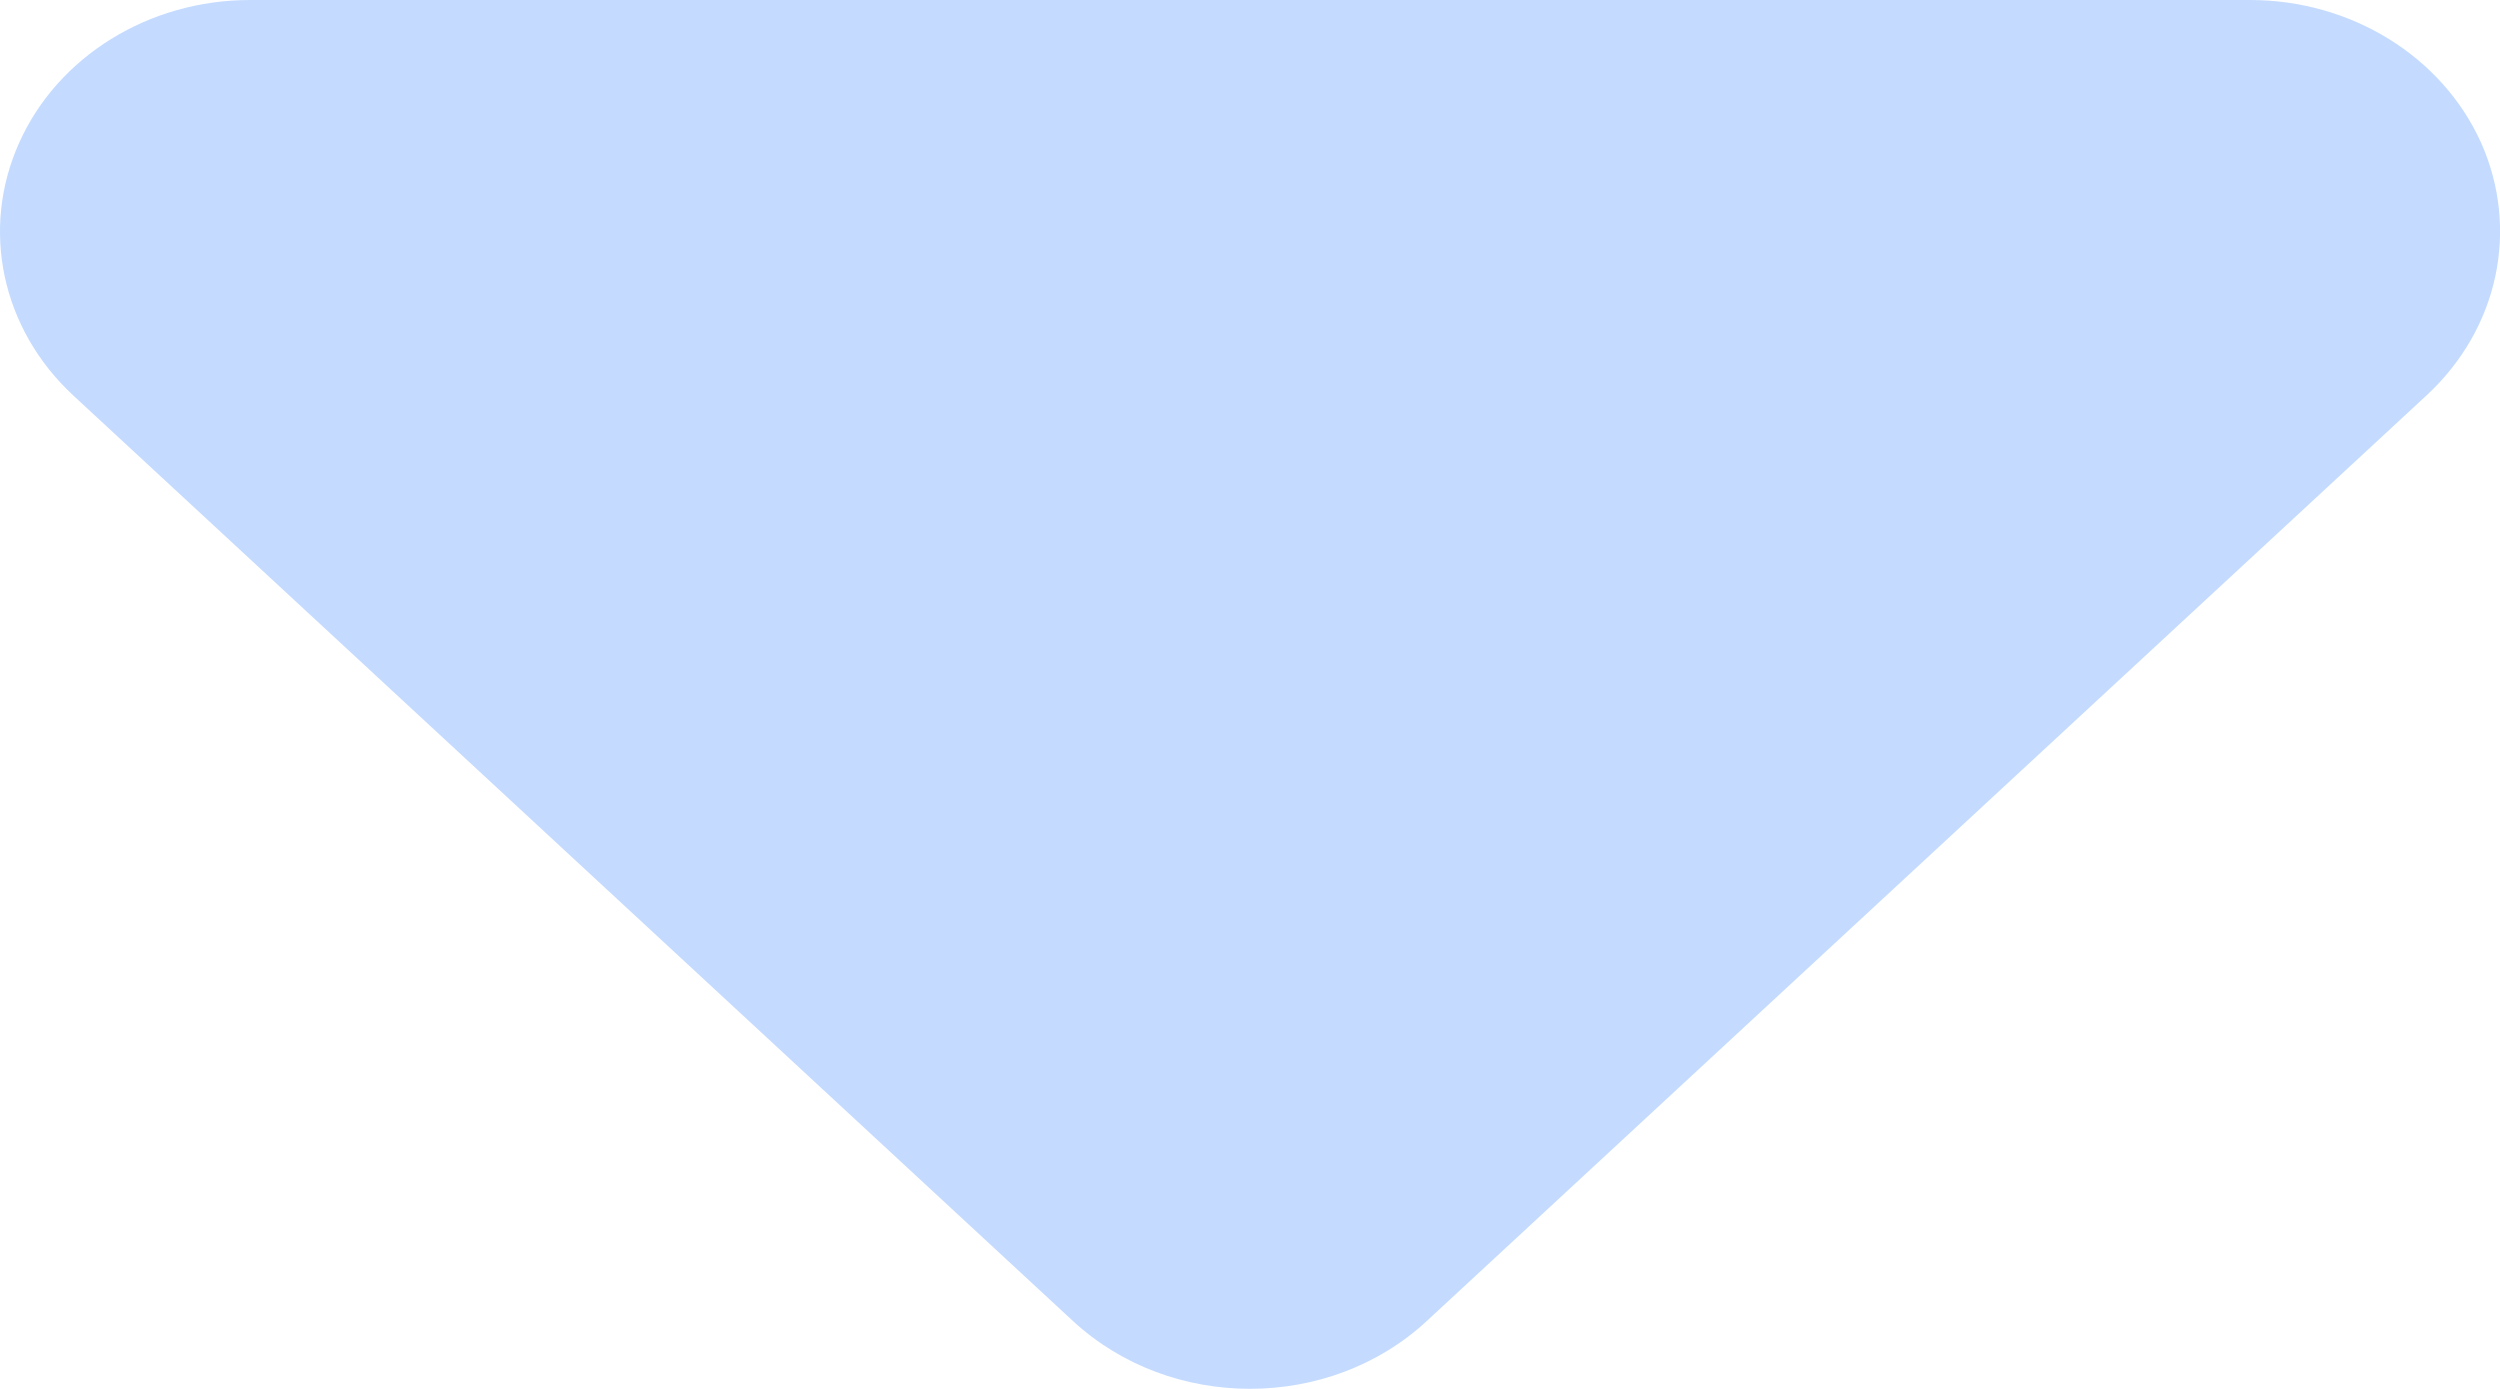
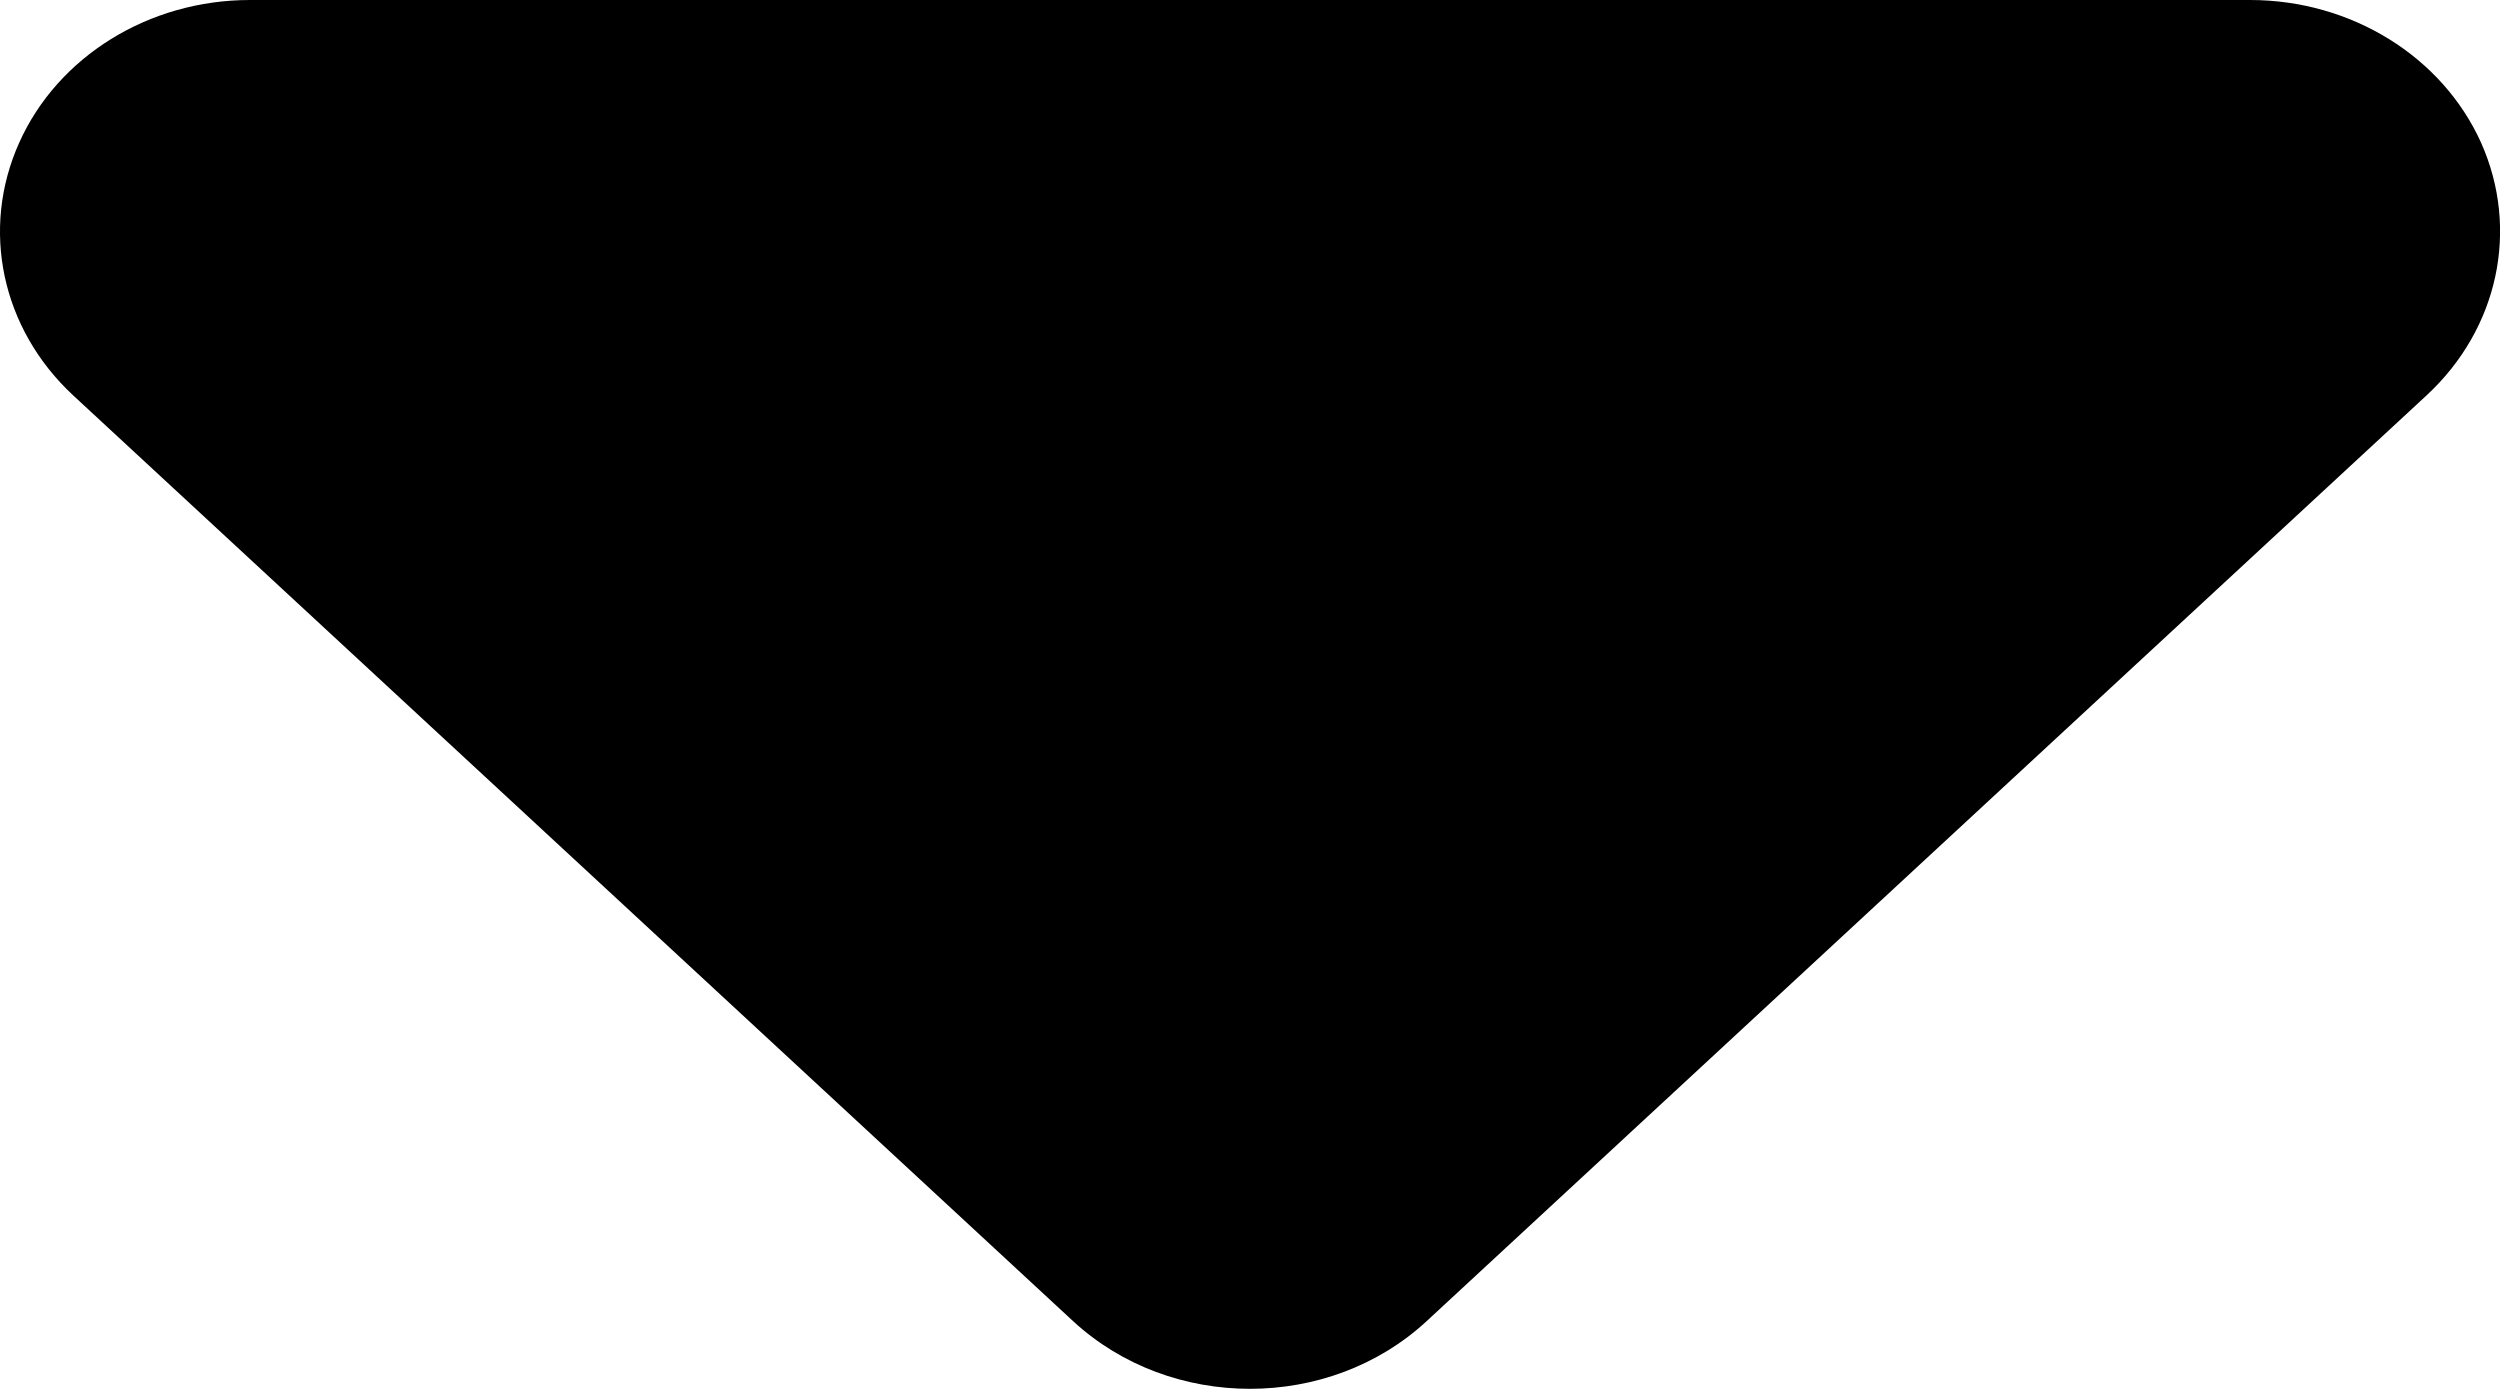
<svg xmlns="http://www.w3.org/2000/svg" width="9" height="5" viewBox="0 0 9 5" fill="none">
-   <path d="M0.9 0C0.536 0 0.208 0.203 0.069 0.514C-0.071 0.826 0.006 1.184 0.263 1.423L3.863 4.756C4.215 5.081 4.785 5.081 5.136 4.756L8.736 1.423C8.994 1.184 9.071 0.826 8.932 0.514C8.792 0.203 8.464 2.6367e-05 8.1 0L0.9 0Z" fill="#C4DBFF" />
+   <path d="M0.9 0C0.536 0 0.208 0.203 0.069 0.514C-0.071 0.826 0.006 1.184 0.263 1.423L3.863 4.756C4.215 5.081 4.785 5.081 5.136 4.756L8.736 1.423C8.994 1.184 9.071 0.826 8.932 0.514C8.792 0.203 8.464 2.6367e-05 8.1 0L0.9 0Z" fill="currentColor" />
</svg>
